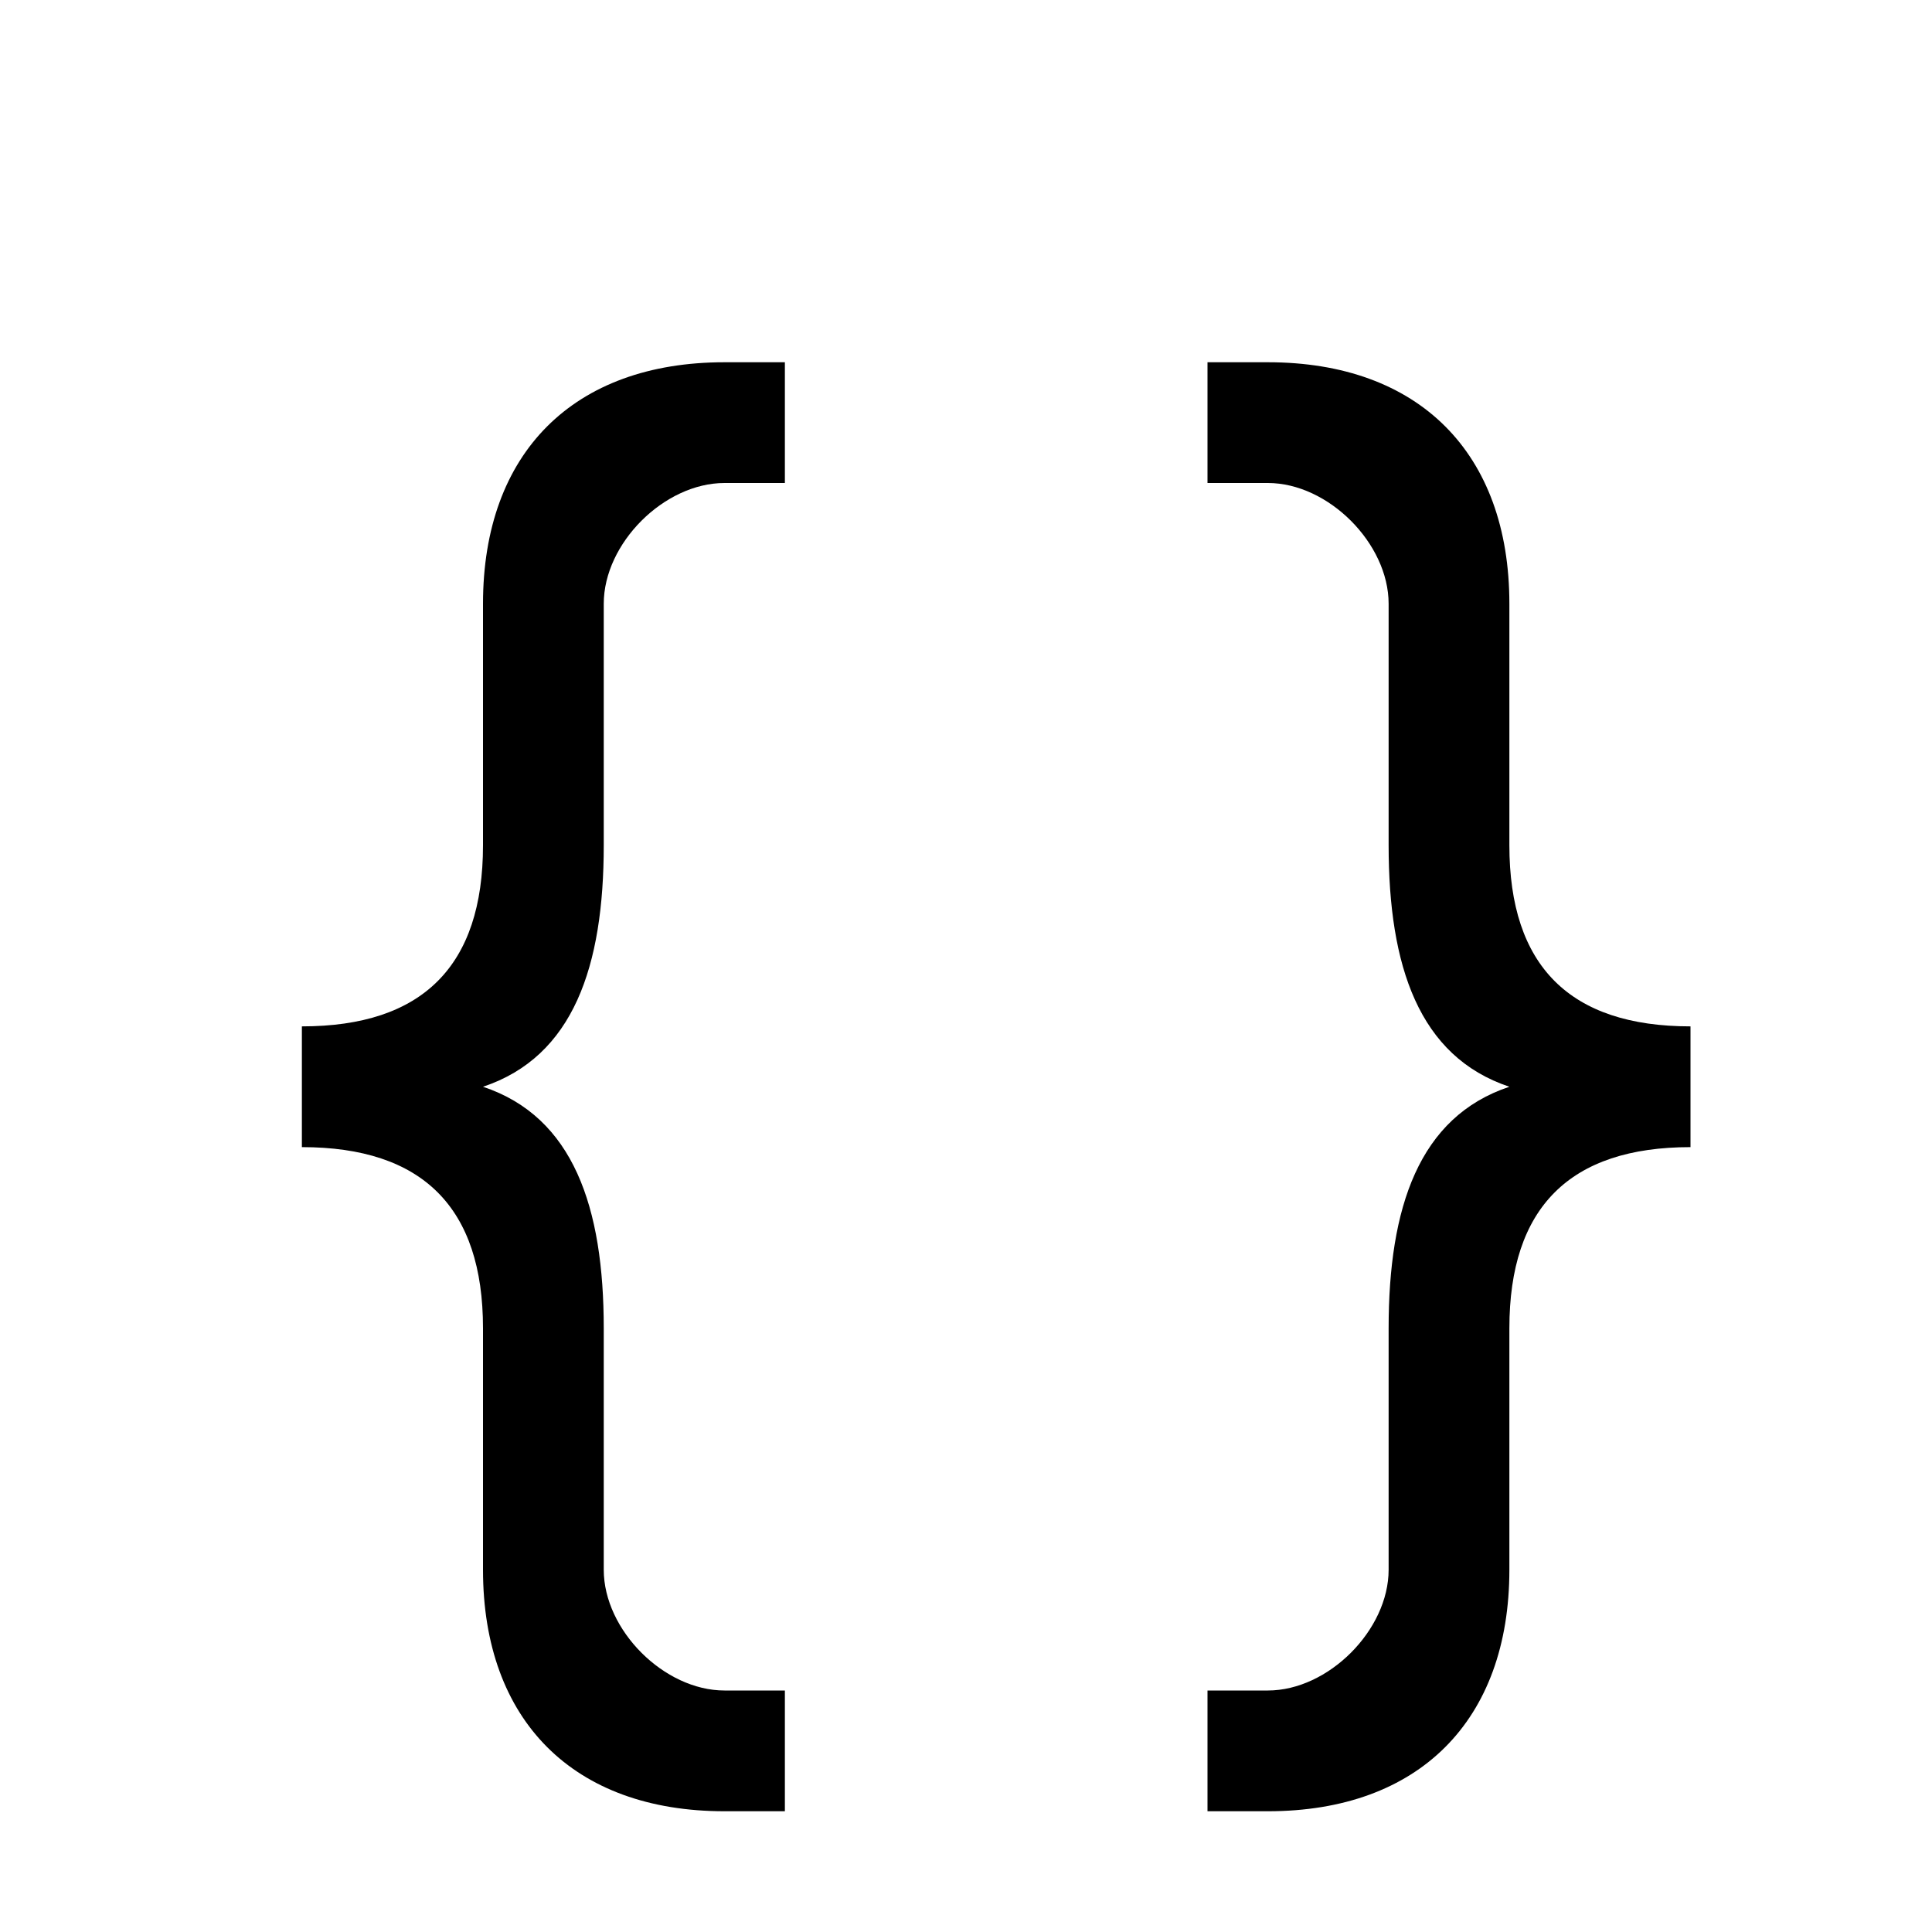
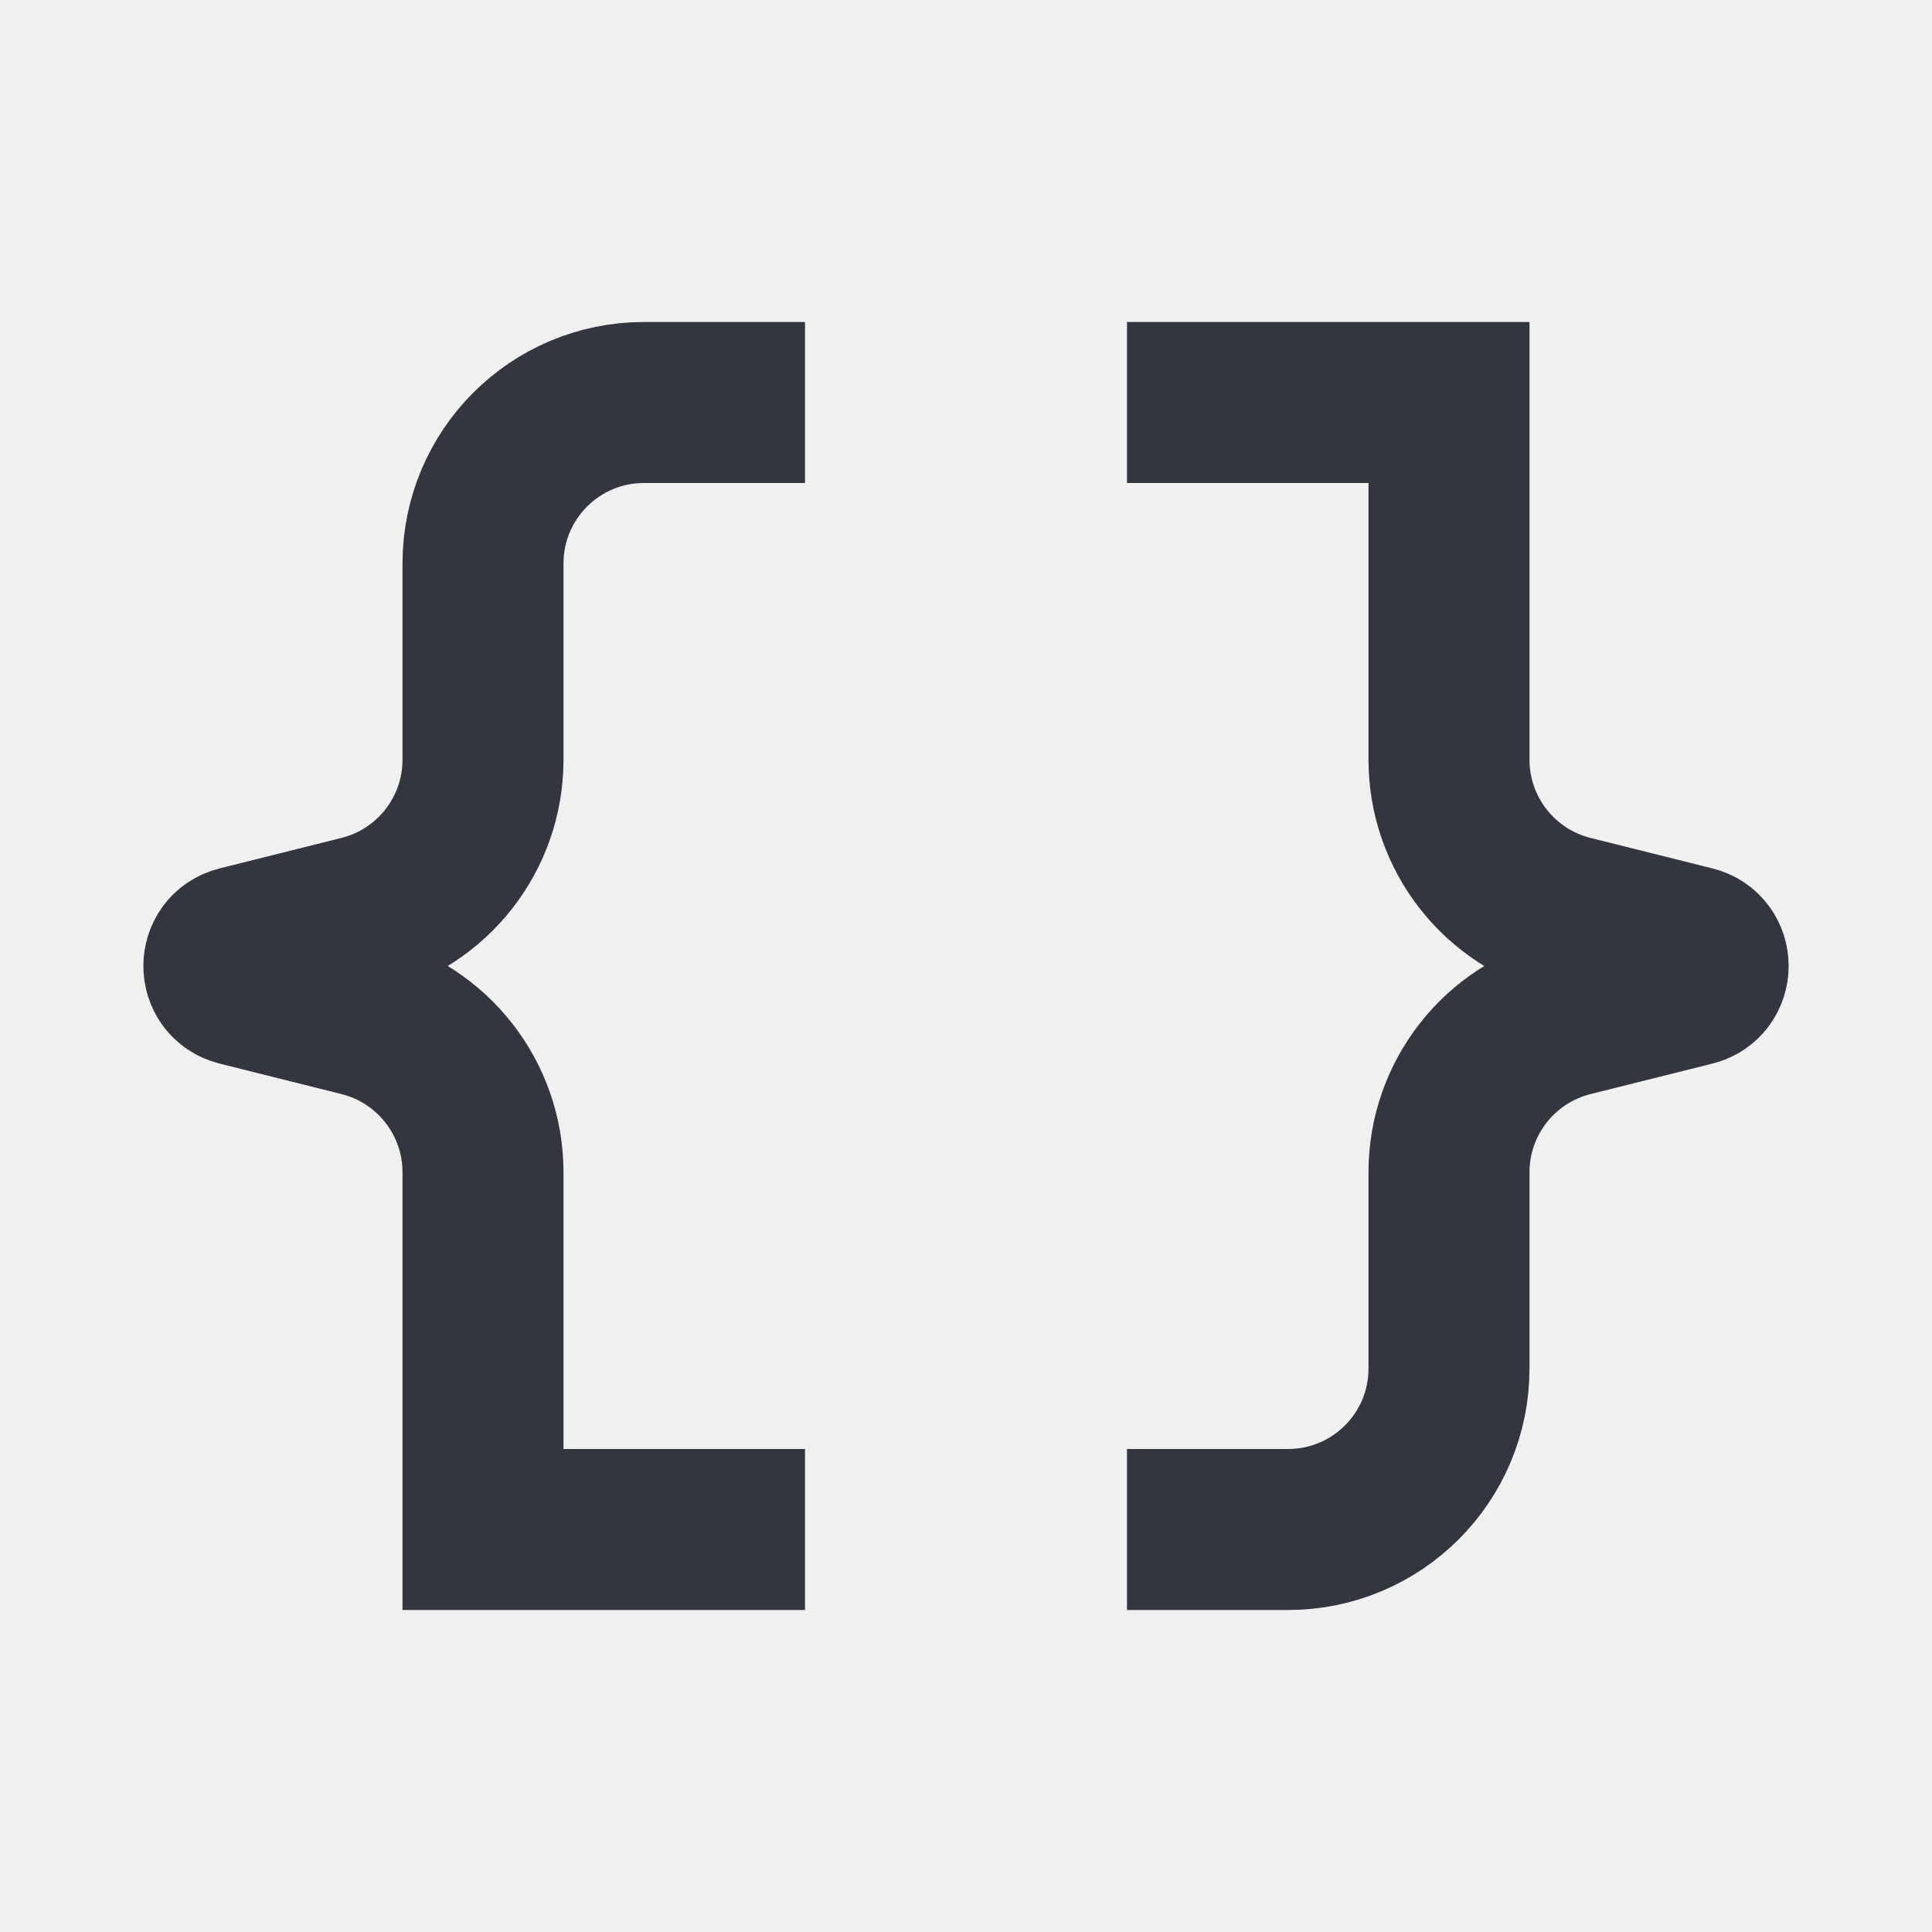
- <svg xmlns="http://www.w3.org/2000/svg" viewBox="0 0 64 64">
-   <rect width="64" height="64" fill="#fff" />
-   <path d="M24 12c-5 0-8 3-8 8v8c0 4-2 6-6 6v4c4 0 6 2 6 6v8c0 5 3 8 8 8h2v-4h-2c-2 0-4-2-4-4v-8c0-4-1-7-4-8 3-1 4-4 4-8v-8c0-2 2-4 4-4h2v-4h-2zm16 0v4h2c2 0 4 2 4 4v8c0 4 1 7 4 8-3 1-4 4-4 8v8c0 2-2 4-4 4h-2v4h2c5 0 8-3 8-8v-8c0-4 2-6 6-6v-4c-4 0-6-2-6-6v-8c0-5-3-8-8-8h-2z" fill="#000" />
+ <svg xmlns="http://www.w3.org/2000/svg" width="800px" height="800px" viewBox="0 0 24 24" fill="none">
+   <path d="M14 19H16C17.105 19 18 18.105 18 17V14.562C18 13.644 18.625 12.844 19.515 12.621L21.03 12.242C21.282 12.179 21.282 11.821 21.03 11.758L19.515 11.379C18.625 11.156 18 10.356 18 9.438V5H14" stroke="#33363F" stroke-width="2" />
+   <path d="M10 5H8C6.895 5 6 5.895 6 7V9.438C6 10.356 5.375 11.156 4.485 11.379L2.97 11.758C2.718 11.821 2.718 12.179 2.97 12.242L4.485 12.621C5.375 12.844 6 13.644 6 14.562V19H10" stroke="#33363F" stroke-width="2" />
</svg>
